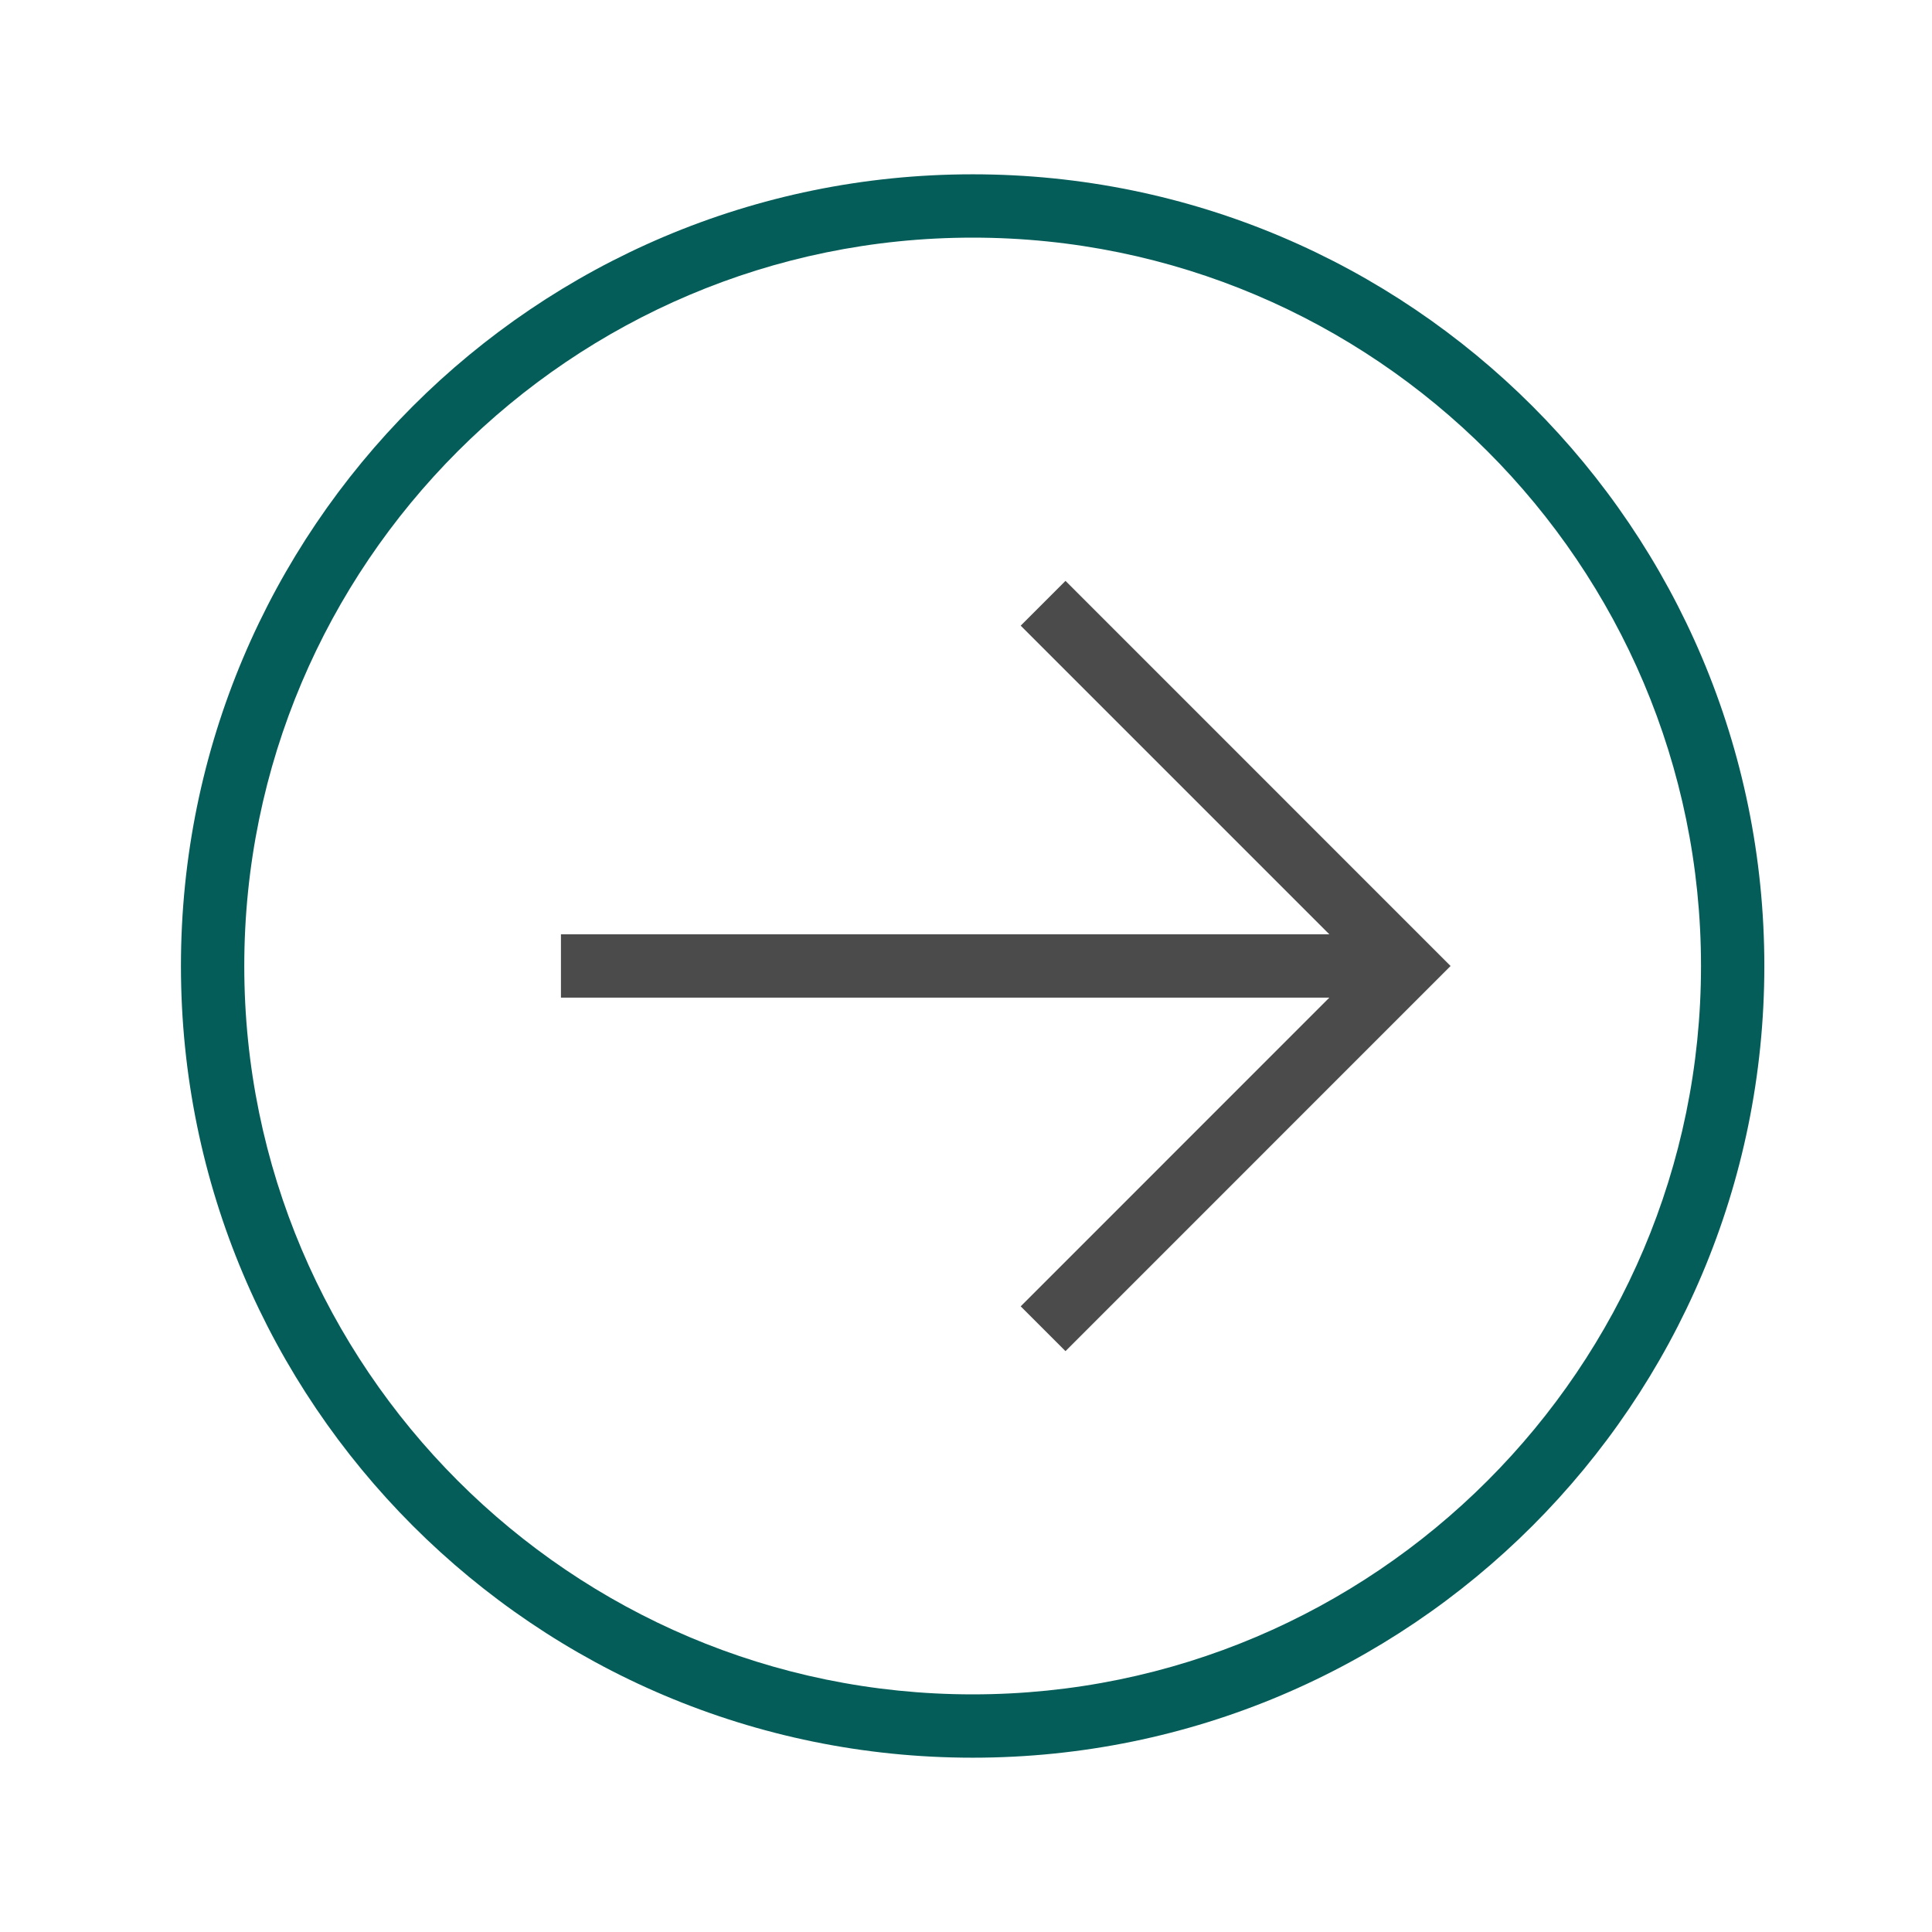
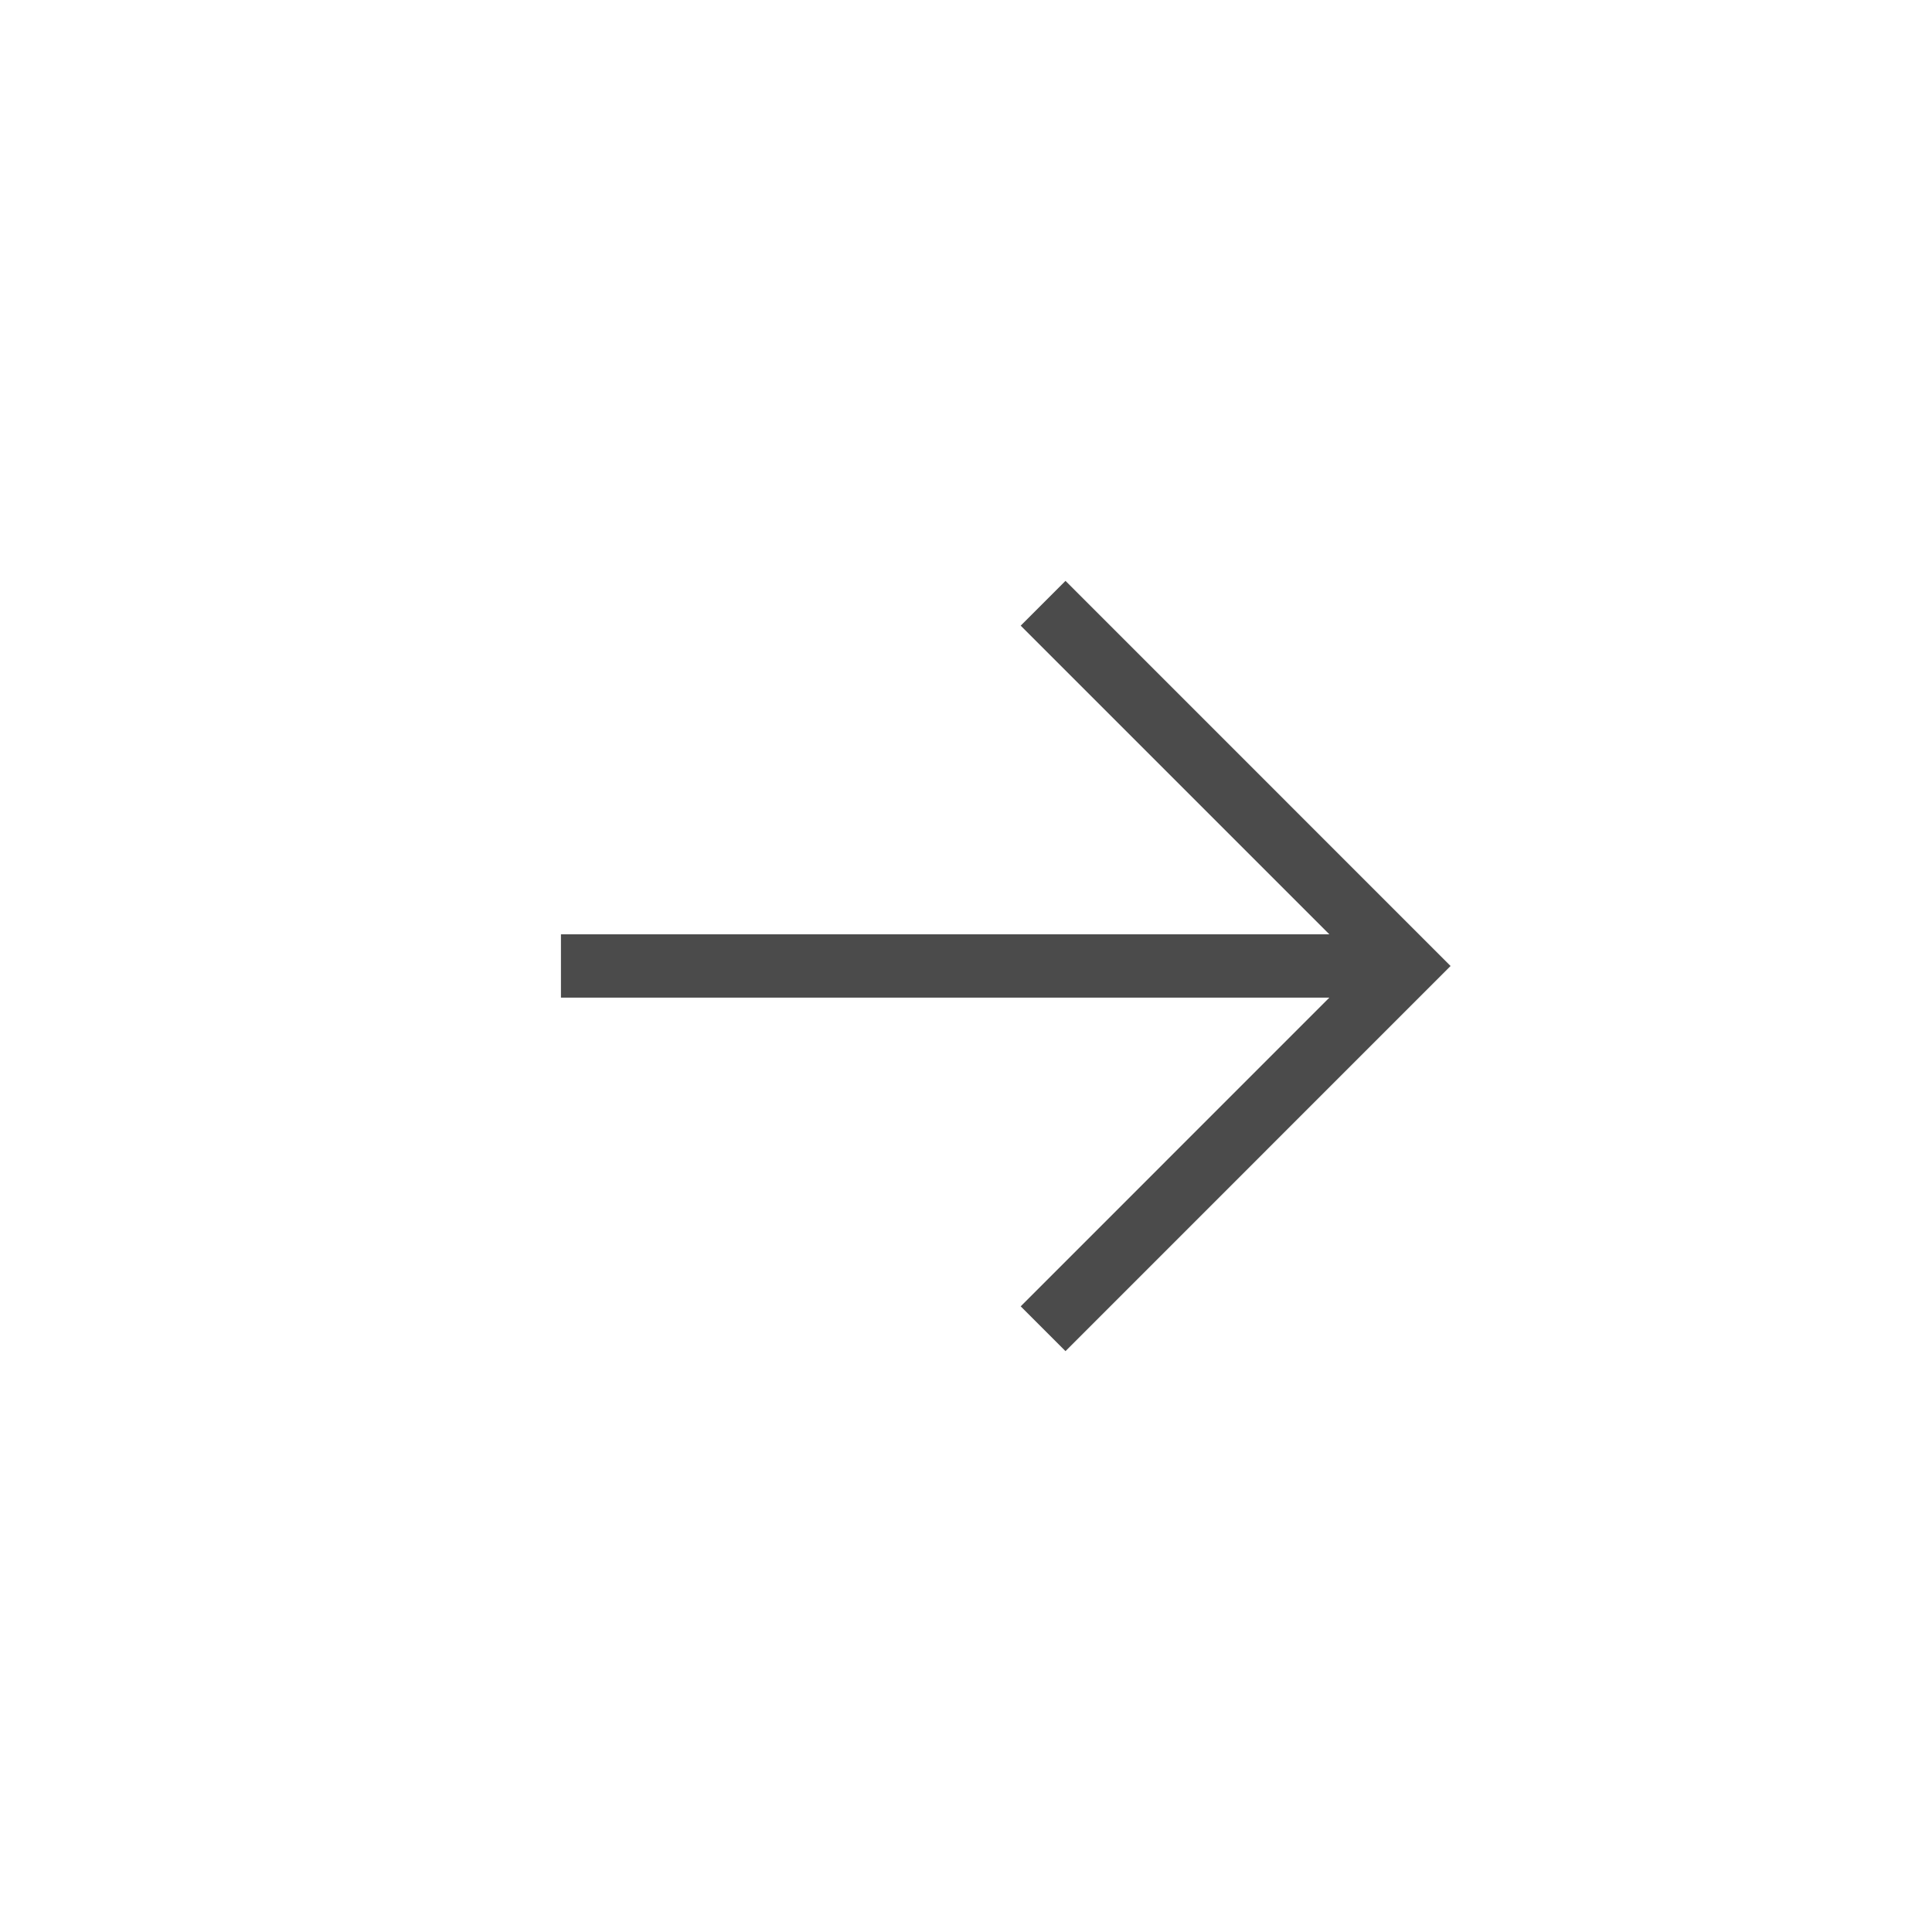
<svg xmlns="http://www.w3.org/2000/svg" width="256px" height="256px" viewBox="-3 0 32 32" version="1.1" fill="#000000">
  <g id="SVGRepo_bgCarrier" stroke-width="0" />
  <g id="SVGRepo_tracerCarrier" stroke-linecap="round" stroke-linejoin="round" />
  <g id="SVGRepo_iconCarrier">
    <g id="icomoon-ignore" />
-     <path d="M13.11 29.113c7.243 0 13.113-5.871 13.113-13.113s-5.87-13.113-13.113-13.113c-7.242 0-13.113 5.871-13.113 13.113s5.871 13.113 13.113 13.113zM13.11 3.936c6.652 0 12.064 5.412 12.064 12.064s-5.412 12.064-12.064 12.064c-6.653 0-12.064-5.412-12.064-12.064s5.411-12.064 12.064-12.064z" fill="#055d59" />
    <path d="M13.906 21.637l0.742 0.742 6.378-6.379-6.378-6.379-0.742 0.742 5.112 5.112h-12.727v1.049h12.727z" style="fill: rgb(75, 75, 75);" />
  </g>
</svg>
